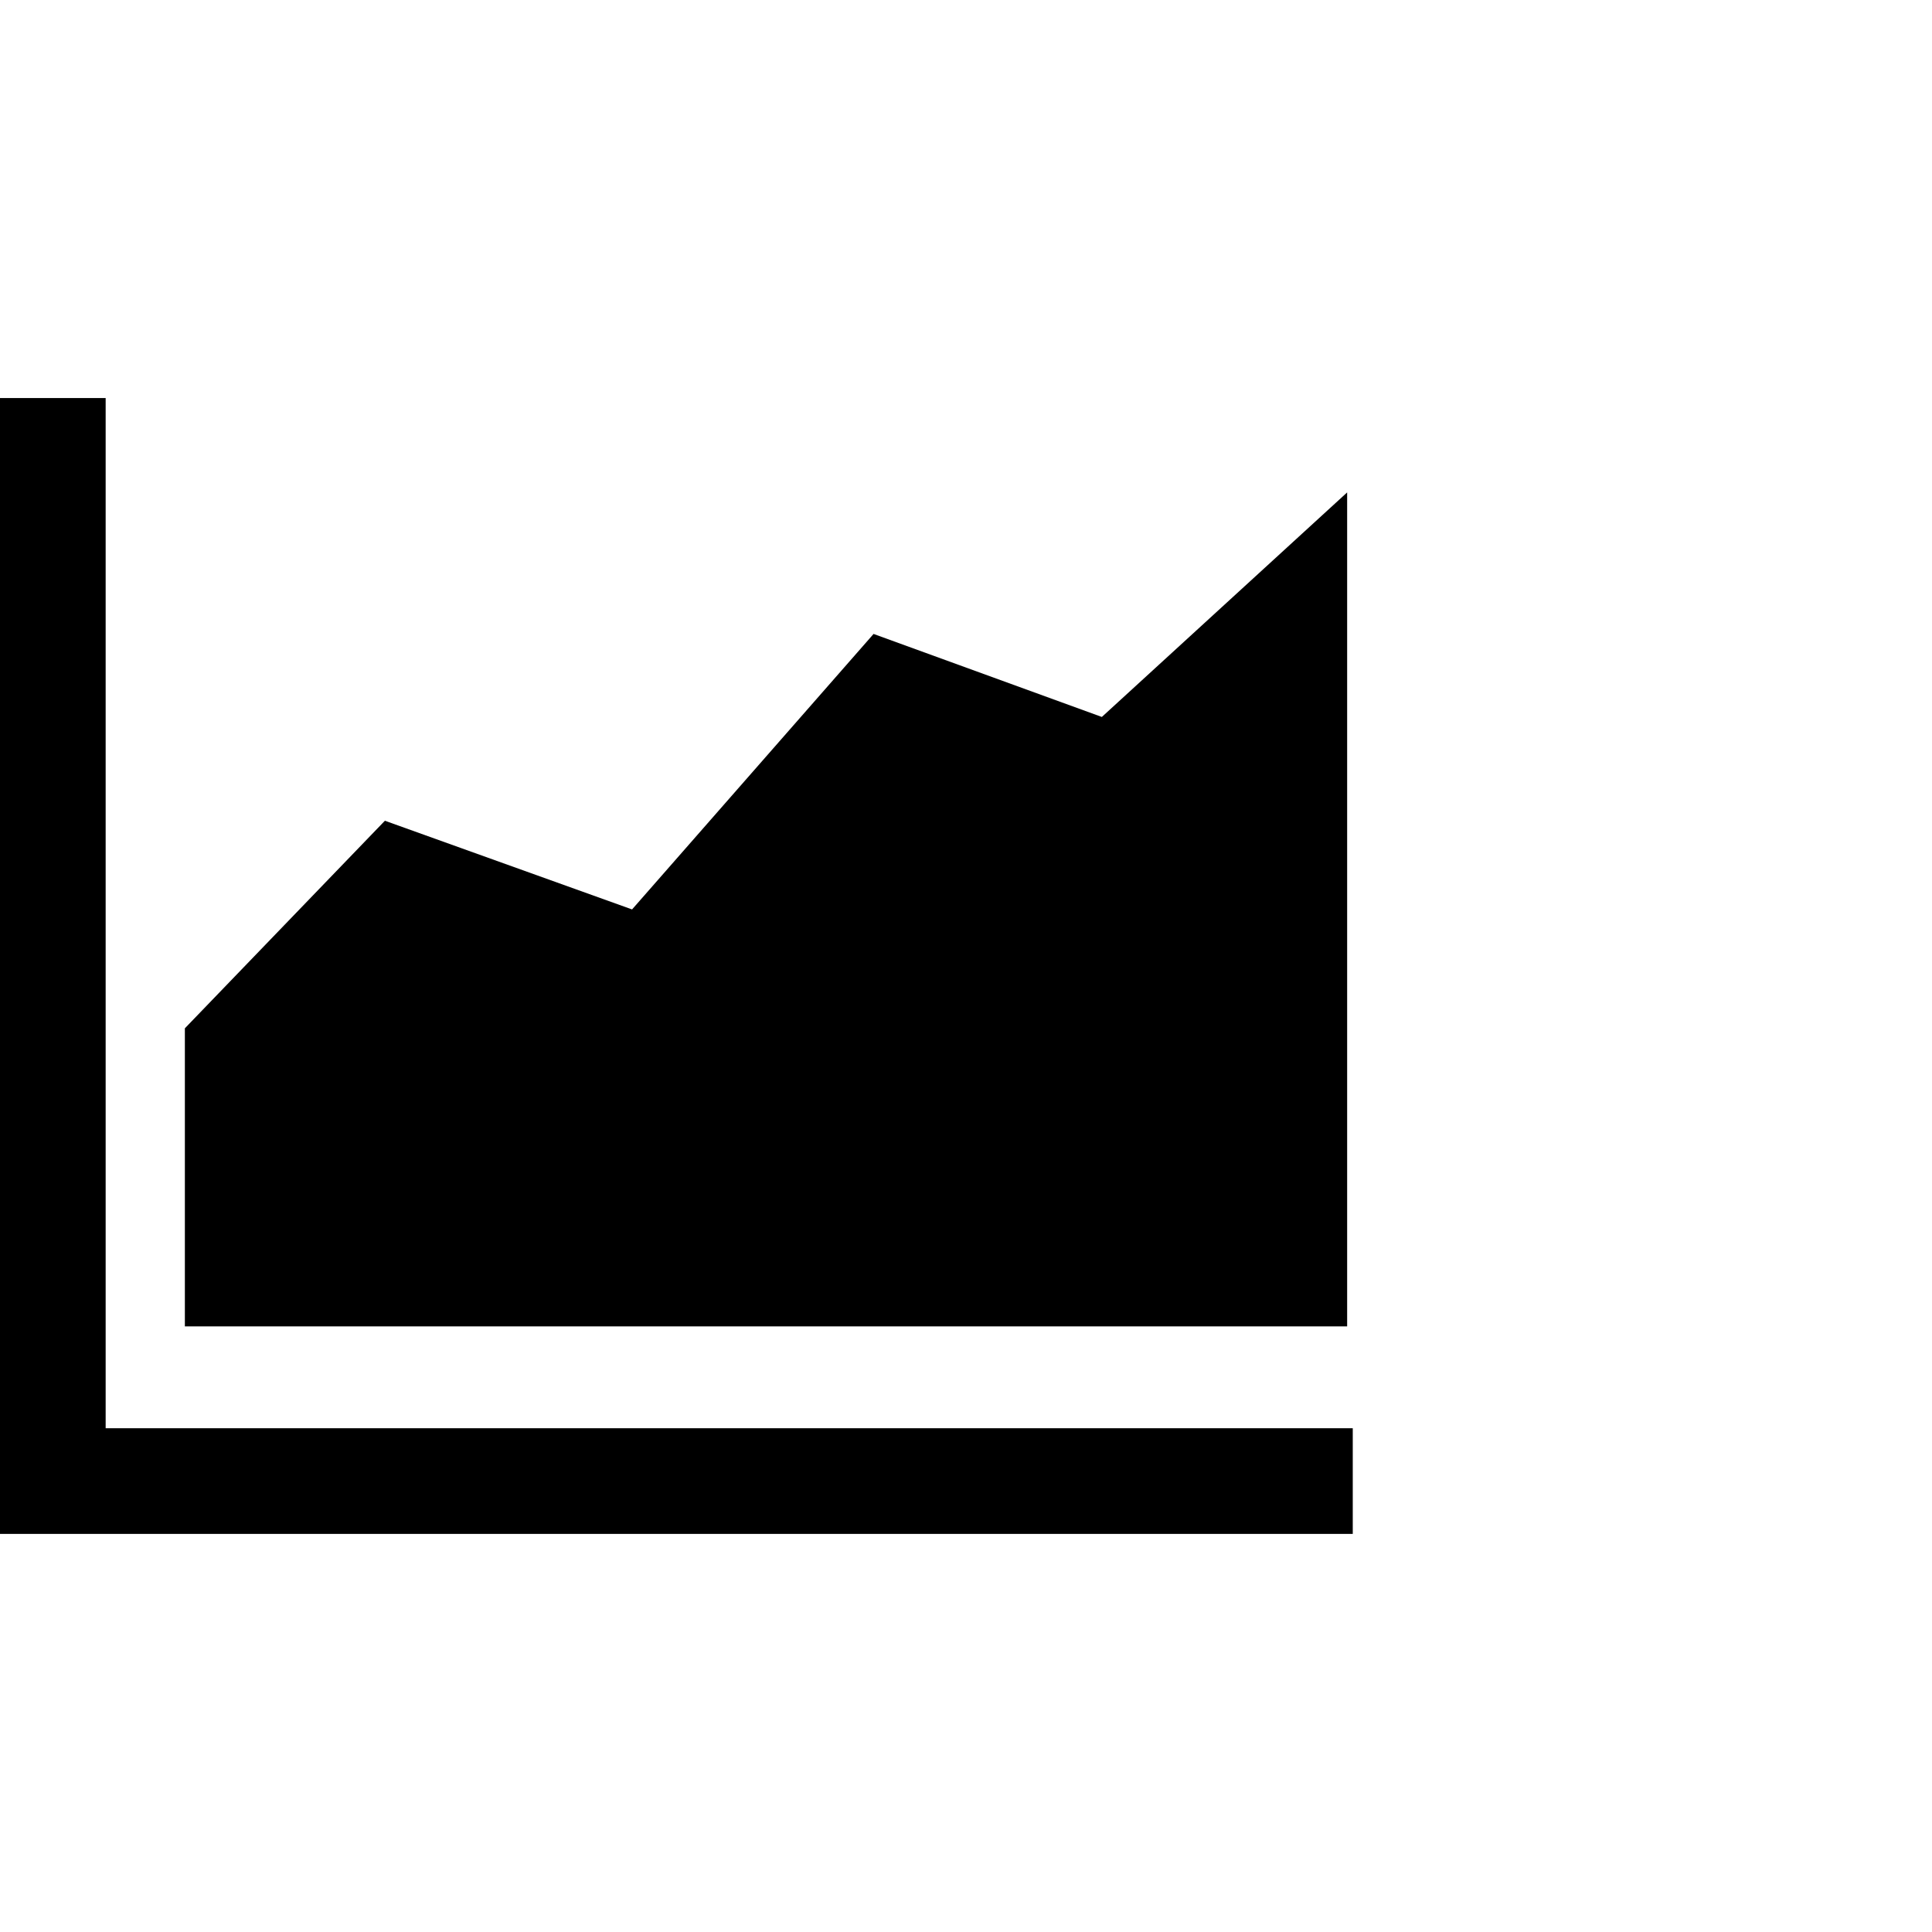
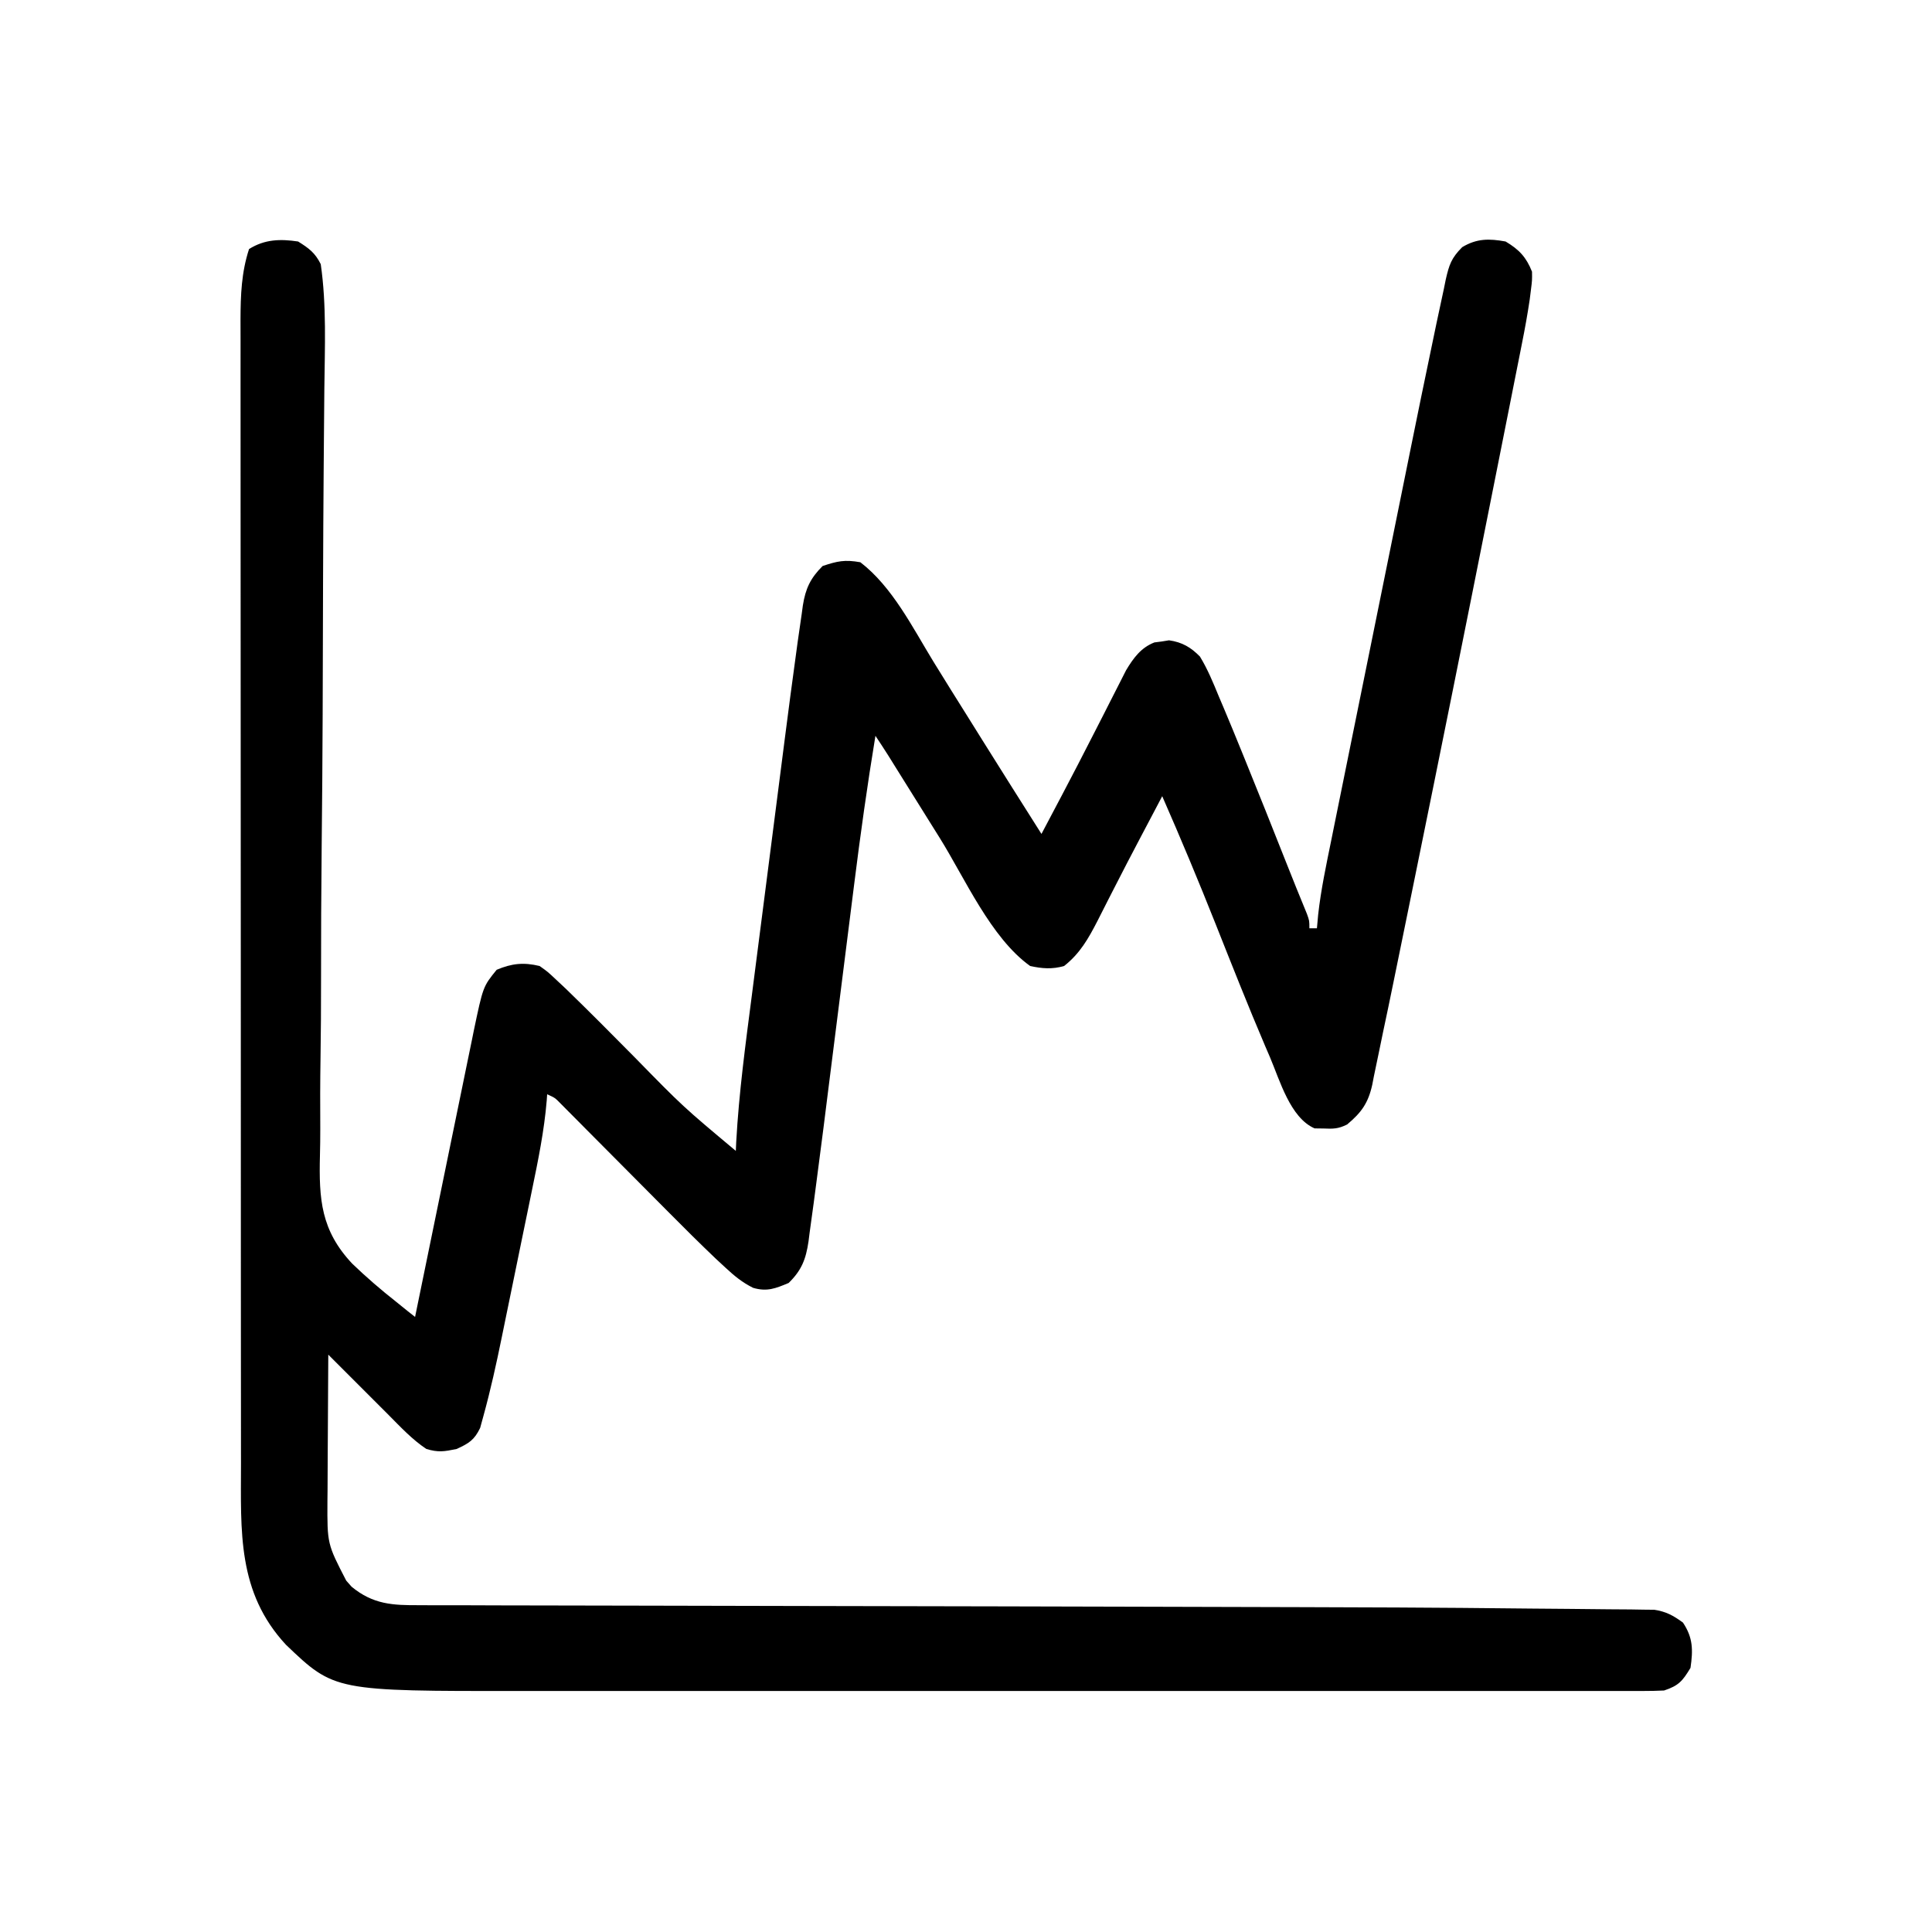
- <svg xmlns="http://www.w3.org/2000/svg" fill="#000000" width="800px" height="800px" viewBox="0 0 32 32" version="1.1">
-   <path d="M0 25.406h22.406v-1.75h-20.656v-17.063h-1.75v18.813zM3.063 21.969h19.25v-13.813l-4.063 3.719-3.781-1.375-4 4.563-4.094-1.469-3.313 3.438v4.938z" />
+ <svg xmlns="http://www.w3.org/2000/svg" version="1.1" width="512" height="512">
+   <path d="M0 0 C2.87 1.794 4.491 2.983 6 6 C7.581 16.946 7.067 28.165 6.954 39.187 C6.906 43.933 6.87 48.678 6.833 53.424 C6.814 55.976 6.793 58.529 6.772 61.081 C6.697 70.467 6.648 79.852 6.617 89.238 C6.615 89.92 6.613 90.602 6.61 91.304 C6.589 97.627 6.57 103.95 6.553 110.273 C6.541 114.596 6.528 118.918 6.514 123.24 C6.512 123.958 6.509 124.675 6.507 125.415 C6.468 137.036 6.368 148.655 6.247 160.276 C6.124 172.248 6.07 184.218 6.078 196.191 C6.081 202.898 6.05 209.601 5.942 216.306 C5.842 222.619 5.827 228.927 5.876 235.24 C5.879 237.543 5.852 239.847 5.79 242.15 C5.496 253.852 6.06 262.064 14.343 270.88 C18.069 274.468 21.937 277.8 26 281 C27.014 281.82 28.029 282.639 29.074 283.483 C29.709 283.984 30.345 284.484 31 285 C31.309 283.486 31.309 283.486 31.625 281.941 C33.575 272.406 35.531 262.872 37.494 253.34 C38.503 248.44 39.51 243.539 40.51 238.638 C41.477 233.903 42.451 229.17 43.428 224.438 C43.799 222.636 44.168 220.834 44.534 219.032 C45.05 216.498 45.573 213.967 46.099 211.436 C46.321 210.329 46.321 210.329 46.548 209.199 C49.016 197.441 49.016 197.441 52.625 193 C56.633 191.312 59.747 190.98 64 192 C66.132 193.51 66.132 193.51 68.359 195.602 C69.666 196.826 69.666 196.826 70.999 198.076 C77.125 204.008 83.127 210.065 89.125 216.125 C101.952 229.241 101.952 229.241 116 241 C116.034 240.224 116.068 239.448 116.104 238.648 C116.822 225.546 118.591 212.581 120.273 199.574 C120.601 197.016 120.929 194.457 121.257 191.898 C121.941 186.555 122.629 181.212 123.319 175.869 C124.111 169.744 124.897 163.617 125.679 157.491 C126.44 151.536 127.205 145.583 127.972 139.629 C128.294 137.124 128.615 134.618 128.935 132.113 C129.922 124.403 130.94 116.699 132 109 C132.125 108.071 132.251 107.141 132.38 106.184 C132.725 103.665 133.093 101.15 133.471 98.636 C133.567 97.922 133.663 97.208 133.762 96.472 C134.477 91.967 135.765 89.225 139 86 C142.924 84.692 144.856 84.265 149 85 C157.482 91.512 162.831 102.277 168.31 111.243 C171.339 116.183 174.425 121.088 177.5 126 C178.762 128.021 180.024 130.042 181.285 132.062 C186.493 140.394 191.743 148.699 197 157 C198.376 154.396 199.751 151.792 201.125 149.188 C201.562 148.362 201.998 147.536 202.448 146.685 C205.217 141.432 207.946 136.159 210.641 130.867 C211.576 129.037 212.513 127.207 213.45 125.377 C214.064 124.172 214.676 122.967 215.284 121.759 C216.149 120.046 217.023 118.337 217.898 116.629 C218.651 115.145 218.651 115.145 219.419 113.631 C221.359 110.402 223.345 107.643 226.93 106.25 C227.572 106.168 228.214 106.085 228.875 106 C229.512 105.897 230.149 105.794 230.805 105.688 C234.275 106.182 236.596 107.538 239 110 C241.048 113.363 242.507 116.925 244 120.562 C244.685 122.172 244.685 122.172 245.383 123.815 C246.95 127.532 248.482 131.262 250 135 C250.439 136.079 250.439 136.079 250.886 137.18 C254.552 146.207 258.174 155.251 261.749 164.313 C263.581 168.957 265.45 173.585 267.356 178.199 C268 180 268 180 268 182 C268.66 182 269.32 182 270 182 C270.107 180.809 270.215 179.619 270.326 178.392 C271.067 171.76 272.455 165.258 273.788 158.726 C274.076 157.3 274.364 155.875 274.651 154.449 C275.428 150.597 276.211 146.745 276.995 142.894 C277.819 138.836 278.64 134.778 279.462 130.719 C280.845 123.893 282.23 117.067 283.618 110.242 C285.211 102.406 286.799 94.569 288.384 86.731 C289.919 79.142 291.458 71.553 292.999 63.965 C293.649 60.762 294.298 57.558 294.946 54.354 C296.679 45.787 298.432 37.224 300.229 28.67 C300.726 26.303 301.219 23.935 301.706 21.566 C302.326 18.579 302.97 15.598 303.626 12.618 C303.881 11.362 303.881 11.362 304.14 10.079 C305.03 6.188 305.612 4.388 308.506 1.495 C312.372 -0.822 315.63 -0.793 320 0 C323.59 2.139 325.471 4.146 327 8 C327.034 10.264 327.034 10.264 326.728 12.692 C326.618 13.573 326.508 14.455 326.394 15.363 C325.814 19.243 325.127 23.086 324.352 26.931 C324.187 27.77 324.022 28.609 323.852 29.473 C323.304 32.25 322.75 35.025 322.195 37.801 C321.8 39.798 321.405 41.795 321.01 43.792 C319.943 49.18 318.87 54.566 317.795 59.952 C317.124 63.317 316.455 66.681 315.786 70.046 C309.312 102.625 302.755 135.187 296.116 167.732 C295.504 170.731 294.893 173.731 294.282 176.731 C293.318 181.459 292.352 186.186 291.383 190.913 C291.032 192.626 290.682 194.34 290.333 196.054 C289.399 200.632 288.447 205.205 287.47 209.773 C287.147 211.301 286.833 212.831 286.526 214.362 C286.059 216.692 285.568 219.016 285.072 221.341 C284.938 222.039 284.804 222.737 284.666 223.456 C283.594 228.316 281.795 230.831 278 234 C275.643 235.178 274.307 235.173 271.688 235.062 C270.928 235.053 270.169 235.044 269.387 235.035 C262.926 232.233 260.157 222.28 257.562 216.188 C257.145 215.218 256.727 214.249 256.297 213.25 C251.72 202.522 247.438 191.674 243.135 180.833 C238.619 169.469 233.916 158.198 229 147 C228.001 148.897 227.001 150.794 226.003 152.691 C225.116 154.374 224.228 156.057 223.339 157.739 C220.881 162.397 218.449 167.067 216.062 171.762 C215.582 172.699 215.102 173.637 214.607 174.603 C213.678 176.416 212.757 178.234 211.844 180.055 C209.437 184.736 207.212 188.679 203 192 C199.889 192.906 197.154 192.693 194 192 C183.591 184.565 176.712 168.742 170 158 C169.347 156.956 168.695 155.912 168.022 154.837 C162.574 146.122 162.574 146.122 159.9 141.833 C159.291 140.857 158.682 139.881 158.055 138.875 C157.513 138.006 156.972 137.137 156.414 136.242 C155.302 134.478 154.157 132.735 153 131 C150.842 144.074 149.012 157.17 147.367 170.318 C146.957 173.593 146.543 176.868 146.129 180.143 C145.249 187.095 144.374 194.047 143.5 201 C142.485 209.072 141.468 217.144 140.446 225.215 C140.043 228.404 139.644 231.594 139.245 234.783 C138.638 239.611 138.012 244.436 137.366 249.259 C137.121 251.097 136.879 252.937 136.642 254.776 C136.298 257.406 135.933 260.031 135.561 262.656 C135.463 263.43 135.365 264.204 135.264 265.002 C134.562 269.73 133.435 272.644 130 276 C126.504 277.462 124.265 278.371 120.572 277.287 C117.678 275.839 115.663 274.173 113.291 271.975 C112.419 271.167 111.548 270.36 110.65 269.528 C106.482 265.551 102.396 261.5 98.344 257.406 C97.475 256.534 96.606 255.661 95.711 254.762 C92.971 252.01 90.235 249.256 87.5 246.5 C83.867 242.841 80.232 239.185 76.594 235.531 C75.76 234.69 74.927 233.848 74.069 232.981 C72.916 231.824 72.916 231.824 71.74 230.643 C71.064 229.961 70.388 229.28 69.692 228.578 C68.072 226.918 68.072 226.918 66 226 C65.963 226.543 65.926 227.087 65.887 227.646 C65.219 235.686 63.613 243.508 61.98 251.395 C61.677 252.874 61.374 254.353 61.072 255.832 C60.439 258.92 59.802 262.007 59.163 265.093 C58.352 269.011 57.551 272.931 56.753 276.852 C56.13 279.905 55.501 282.956 54.871 286.008 C54.574 287.451 54.278 288.894 53.985 290.338 C52.553 297.374 51.008 304.375 49.099 311.3 C48.816 312.329 48.534 313.358 48.243 314.419 C46.687 317.65 45.226 318.522 42 320 C38.605 320.69 37.203 320.93 34 320 C30.222 317.477 27.188 314.207 24 311 C22.655 309.654 21.309 308.308 19.963 306.963 C15.975 302.975 11.988 298.988 8 295 C7.949 301.529 7.914 308.057 7.89 314.586 C7.88 316.804 7.866 319.022 7.849 321.24 C7.825 324.44 7.813 327.64 7.805 330.84 C7.794 331.821 7.784 332.803 7.773 333.814 C7.718 345.132 7.718 345.132 12.75 354.875 C13.219 355.409 13.688 355.942 14.172 356.492 C19.894 361.212 25.098 361.433 32.188 361.392 C33.213 361.398 34.237 361.404 35.293 361.41 C38.73 361.426 42.165 361.421 45.602 361.417 C48.069 361.424 50.536 361.433 53.003 361.443 C58.331 361.461 63.659 361.47 68.987 361.472 C76.775 361.474 84.562 361.493 92.349 361.517 C105.096 361.556 117.842 361.581 130.589 361.599 C148.738 361.623 166.888 361.661 185.037 361.703 C186.137 361.706 186.137 361.706 187.26 361.708 C198.226 361.734 209.193 361.761 220.16 361.789 C221.235 361.792 221.235 361.792 222.331 361.795 C296.997 361.987 296.997 361.987 326.733 362.288 C329.99 362.321 333.247 362.347 336.505 362.368 C340.161 362.391 343.816 362.428 347.472 362.478 C349.369 362.501 351.266 362.509 353.163 362.517 C354.825 362.545 354.825 362.545 356.521 362.574 C357.468 362.584 358.415 362.594 359.39 362.604 C362.552 363.084 364.424 364.126 367 366 C369.682 370.023 369.688 373.272 369 378 C366.886 381.499 365.883 382.706 362 384 C360.176 384.093 358.348 384.126 356.522 384.126 C354.803 384.13 354.803 384.13 353.05 384.134 C351.786 384.132 350.522 384.129 349.219 384.127 C347.866 384.128 346.514 384.13 345.162 384.132 C341.437 384.136 337.712 384.134 333.987 384.131 C329.973 384.128 325.958 384.132 321.943 384.135 C314.072 384.139 306.2 384.138 298.328 384.135 C291.925 384.133 285.522 384.133 279.118 384.134 C278.207 384.134 277.297 384.134 276.358 384.134 C274.508 384.135 272.657 384.135 270.807 384.135 C253.434 384.138 236.061 384.135 218.689 384.129 C203.804 384.125 188.919 384.126 174.033 384.13 C156.744 384.136 139.454 384.138 122.164 384.135 C120.317 384.134 118.469 384.134 116.621 384.134 C115.712 384.134 114.803 384.134 113.867 384.133 C107.483 384.132 101.099 384.134 94.715 384.136 C86.917 384.139 79.119 384.138 71.321 384.133 C67.348 384.13 63.374 384.129 59.401 384.133 C9.642 384.171 9.642 384.171 -3.207 371.891 C-16.145 357.969 -15.157 341.867 -15.134 323.843 C-15.136 322.487 -15.138 321.132 -15.141 319.777 C-15.147 316.099 -15.147 312.422 -15.145 308.745 C-15.145 304.762 -15.151 300.778 -15.155 296.795 C-15.164 289.011 -15.166 281.228 -15.167 273.444 C-15.168 267.117 -15.17 260.791 -15.173 254.464 C-15.182 236.503 -15.186 218.541 -15.185 200.58 C-15.185 199.614 -15.185 198.648 -15.185 197.653 C-15.185 196.686 -15.185 195.719 -15.185 194.723 C-15.185 179.026 -15.194 163.329 -15.208 147.632 C-15.223 131.491 -15.23 115.351 -15.229 99.211 C-15.229 90.158 -15.231 81.105 -15.242 72.052 C-15.251 64.352 -15.253 56.652 -15.247 48.951 C-15.243 45.025 -15.243 41.099 -15.252 37.173 C-15.26 33.576 -15.258 29.979 -15.25 26.381 C-15.247 24.471 -15.255 22.561 -15.263 20.65 C-15.237 14.15 -15.024 8.211 -13 2 C-8.863 -0.592 -4.753 -0.712 0 0 Z " fill="#000000" transform="translate(79,64)" />
</svg>
